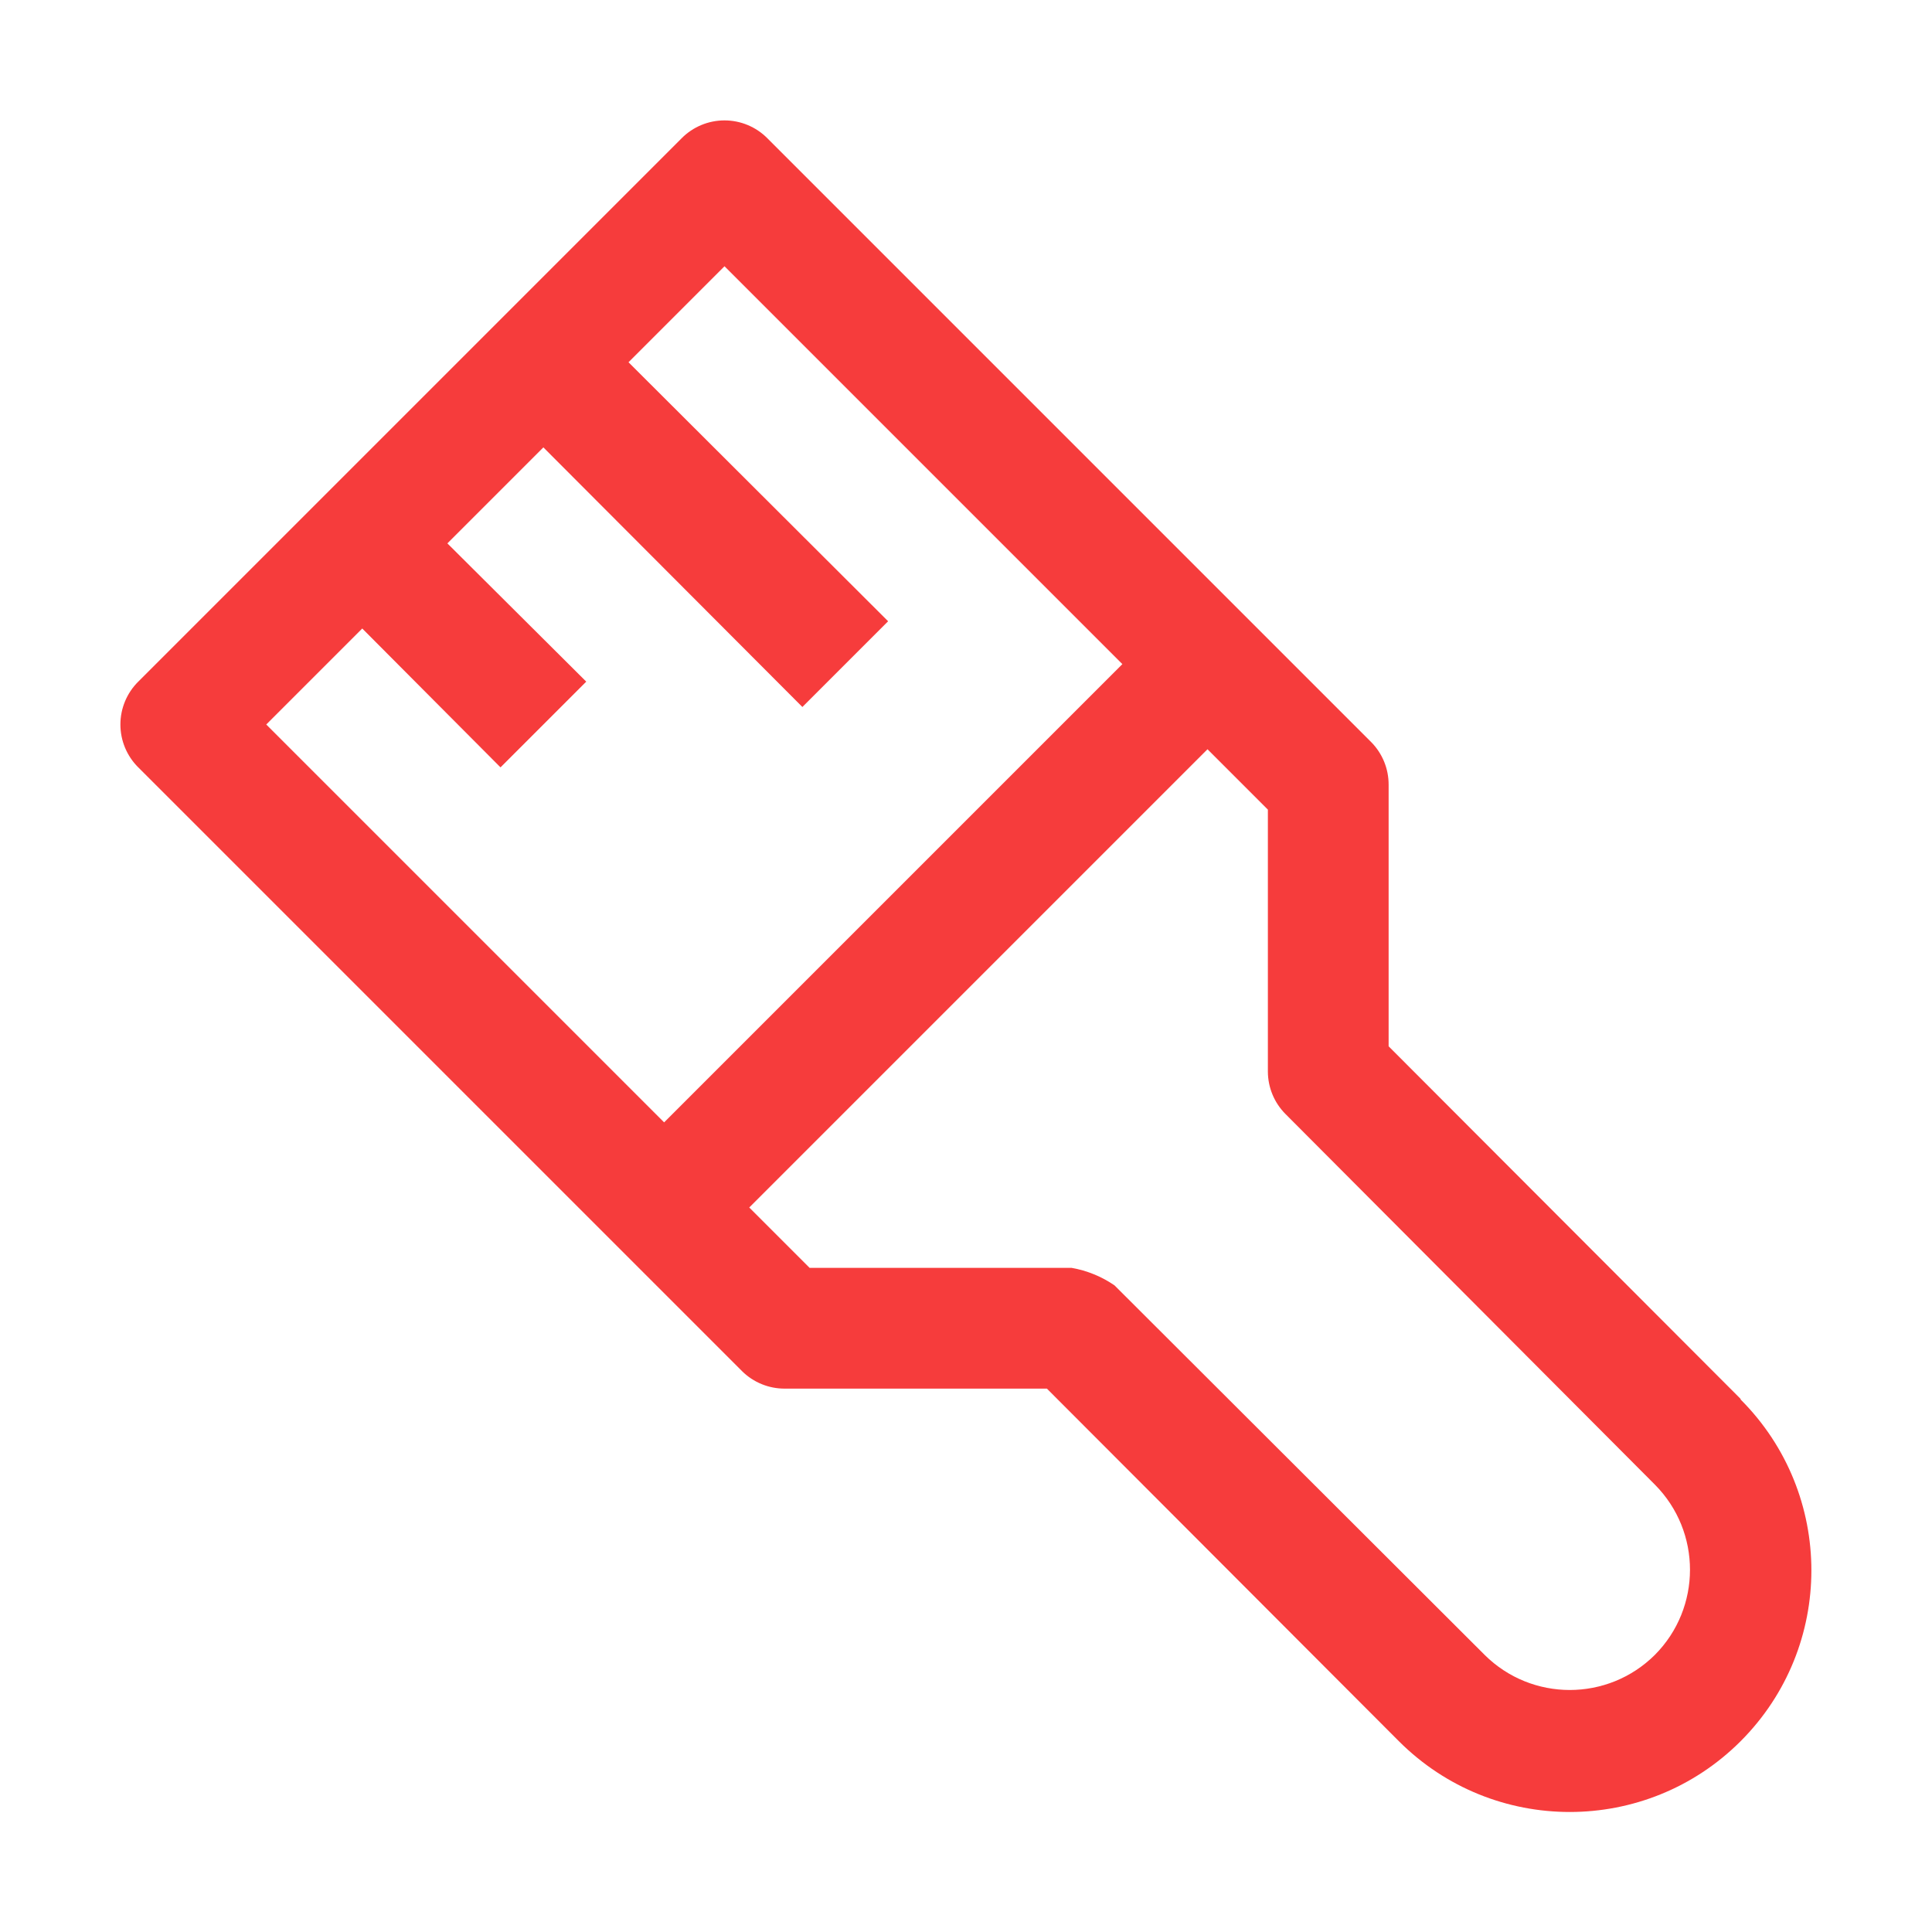
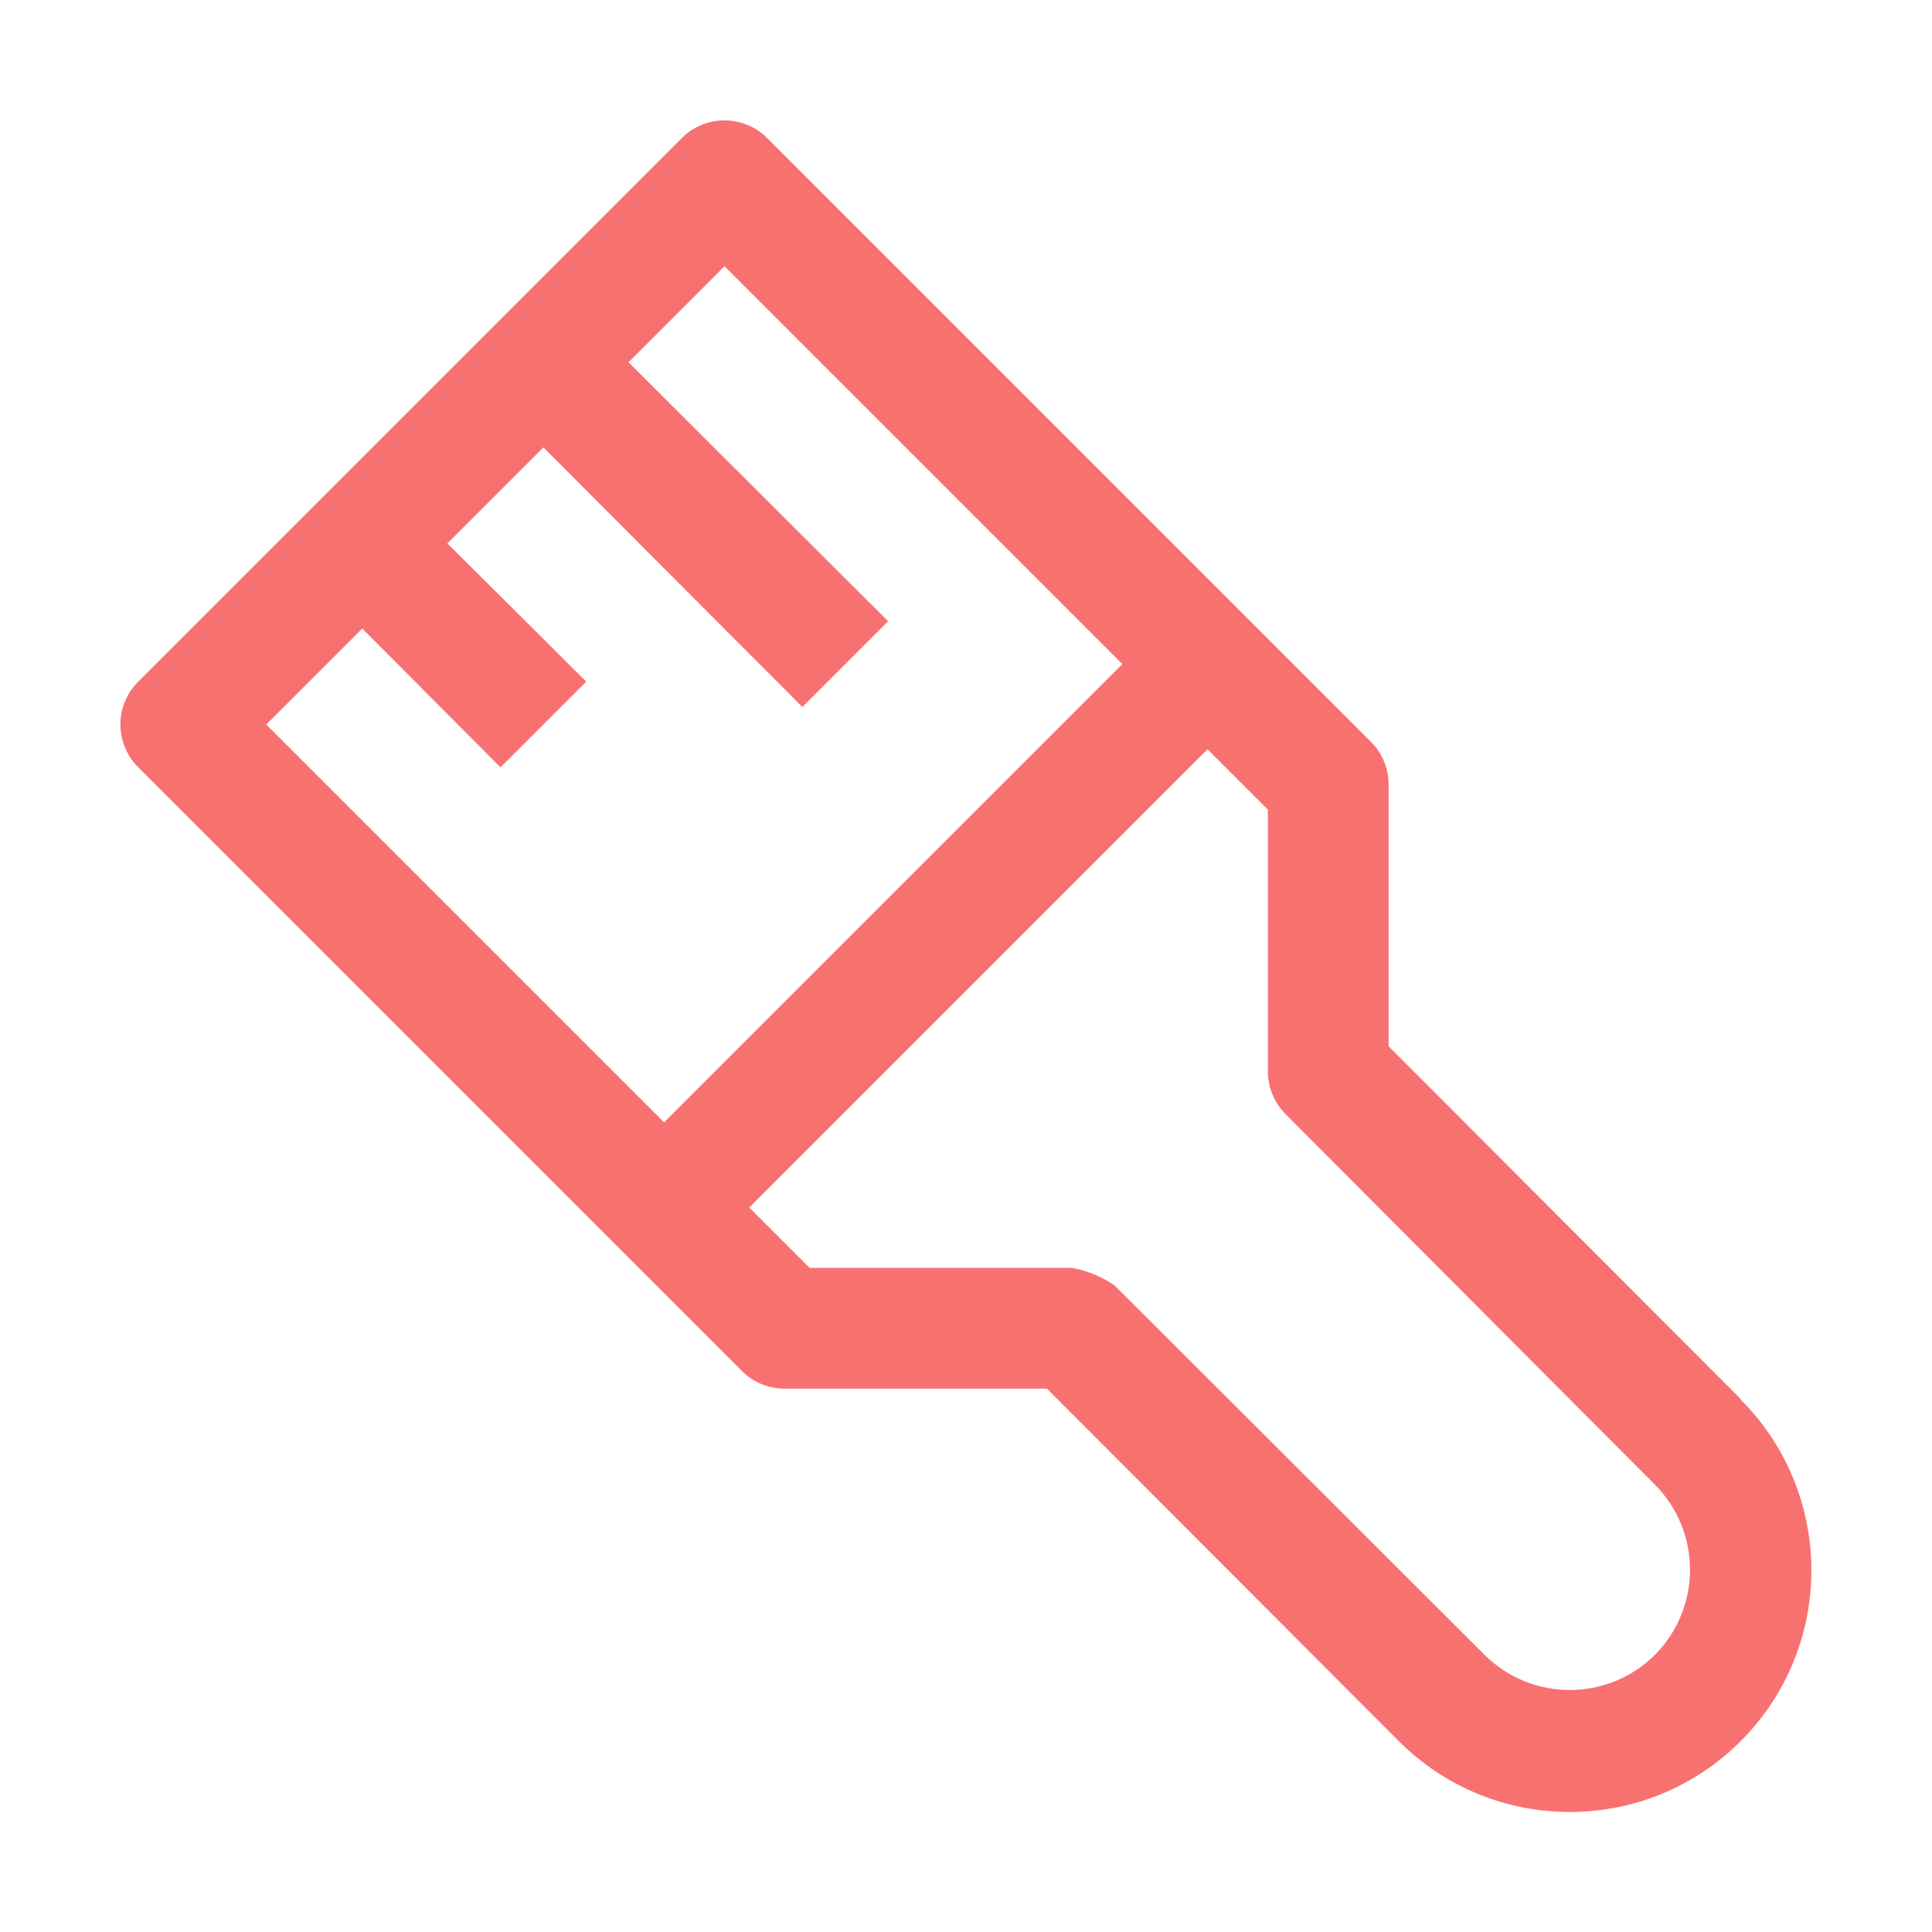
- <svg xmlns="http://www.w3.org/2000/svg" id="icon" viewBox="0 0 32 32" fill="hsl(0, 91%, 60%)">
+ <svg xmlns="http://www.w3.org/2000/svg" id="icon" viewBox="0 0 32 32" fill="#f87171">
  <defs>
    <style>.cls-1{fill:none;}</style>
  </defs>
  <path d="M28.83,23.17,23,17.33V13a1,1,0,0,0-.29-.71l-10-10a1,1,0,0,0-1.42,0l-9,9a1,1,0,0,0,0,1.42l10,10A1,1,0,0,0,13,23h4.34l5.83,5.84a4,4,0,0,0,5.66-5.66ZM6,10.41l2.29,2.3,1.42-1.42L7.41,9,9,7.41l4.29,4.3,1.42-1.42L10.41,6,12,4.41,18.59,11,11,18.59,4.41,12Zm21.41,17a2,2,0,0,1-2.82,0l-6.13-6.12a1.8,1.8,0,0,0-.71-.29H13.41l-1-1L20,12.41l1,1v4.34a1,1,0,0,0,.29.7l6.12,6.14a2,2,0,0,1,0,2.82Z" />
  <rect id="_Transparent_Rectangle_" data-name="&lt;Transparent Rectangle&gt;" class="cls-1" width="32" height="32" />
</svg>
